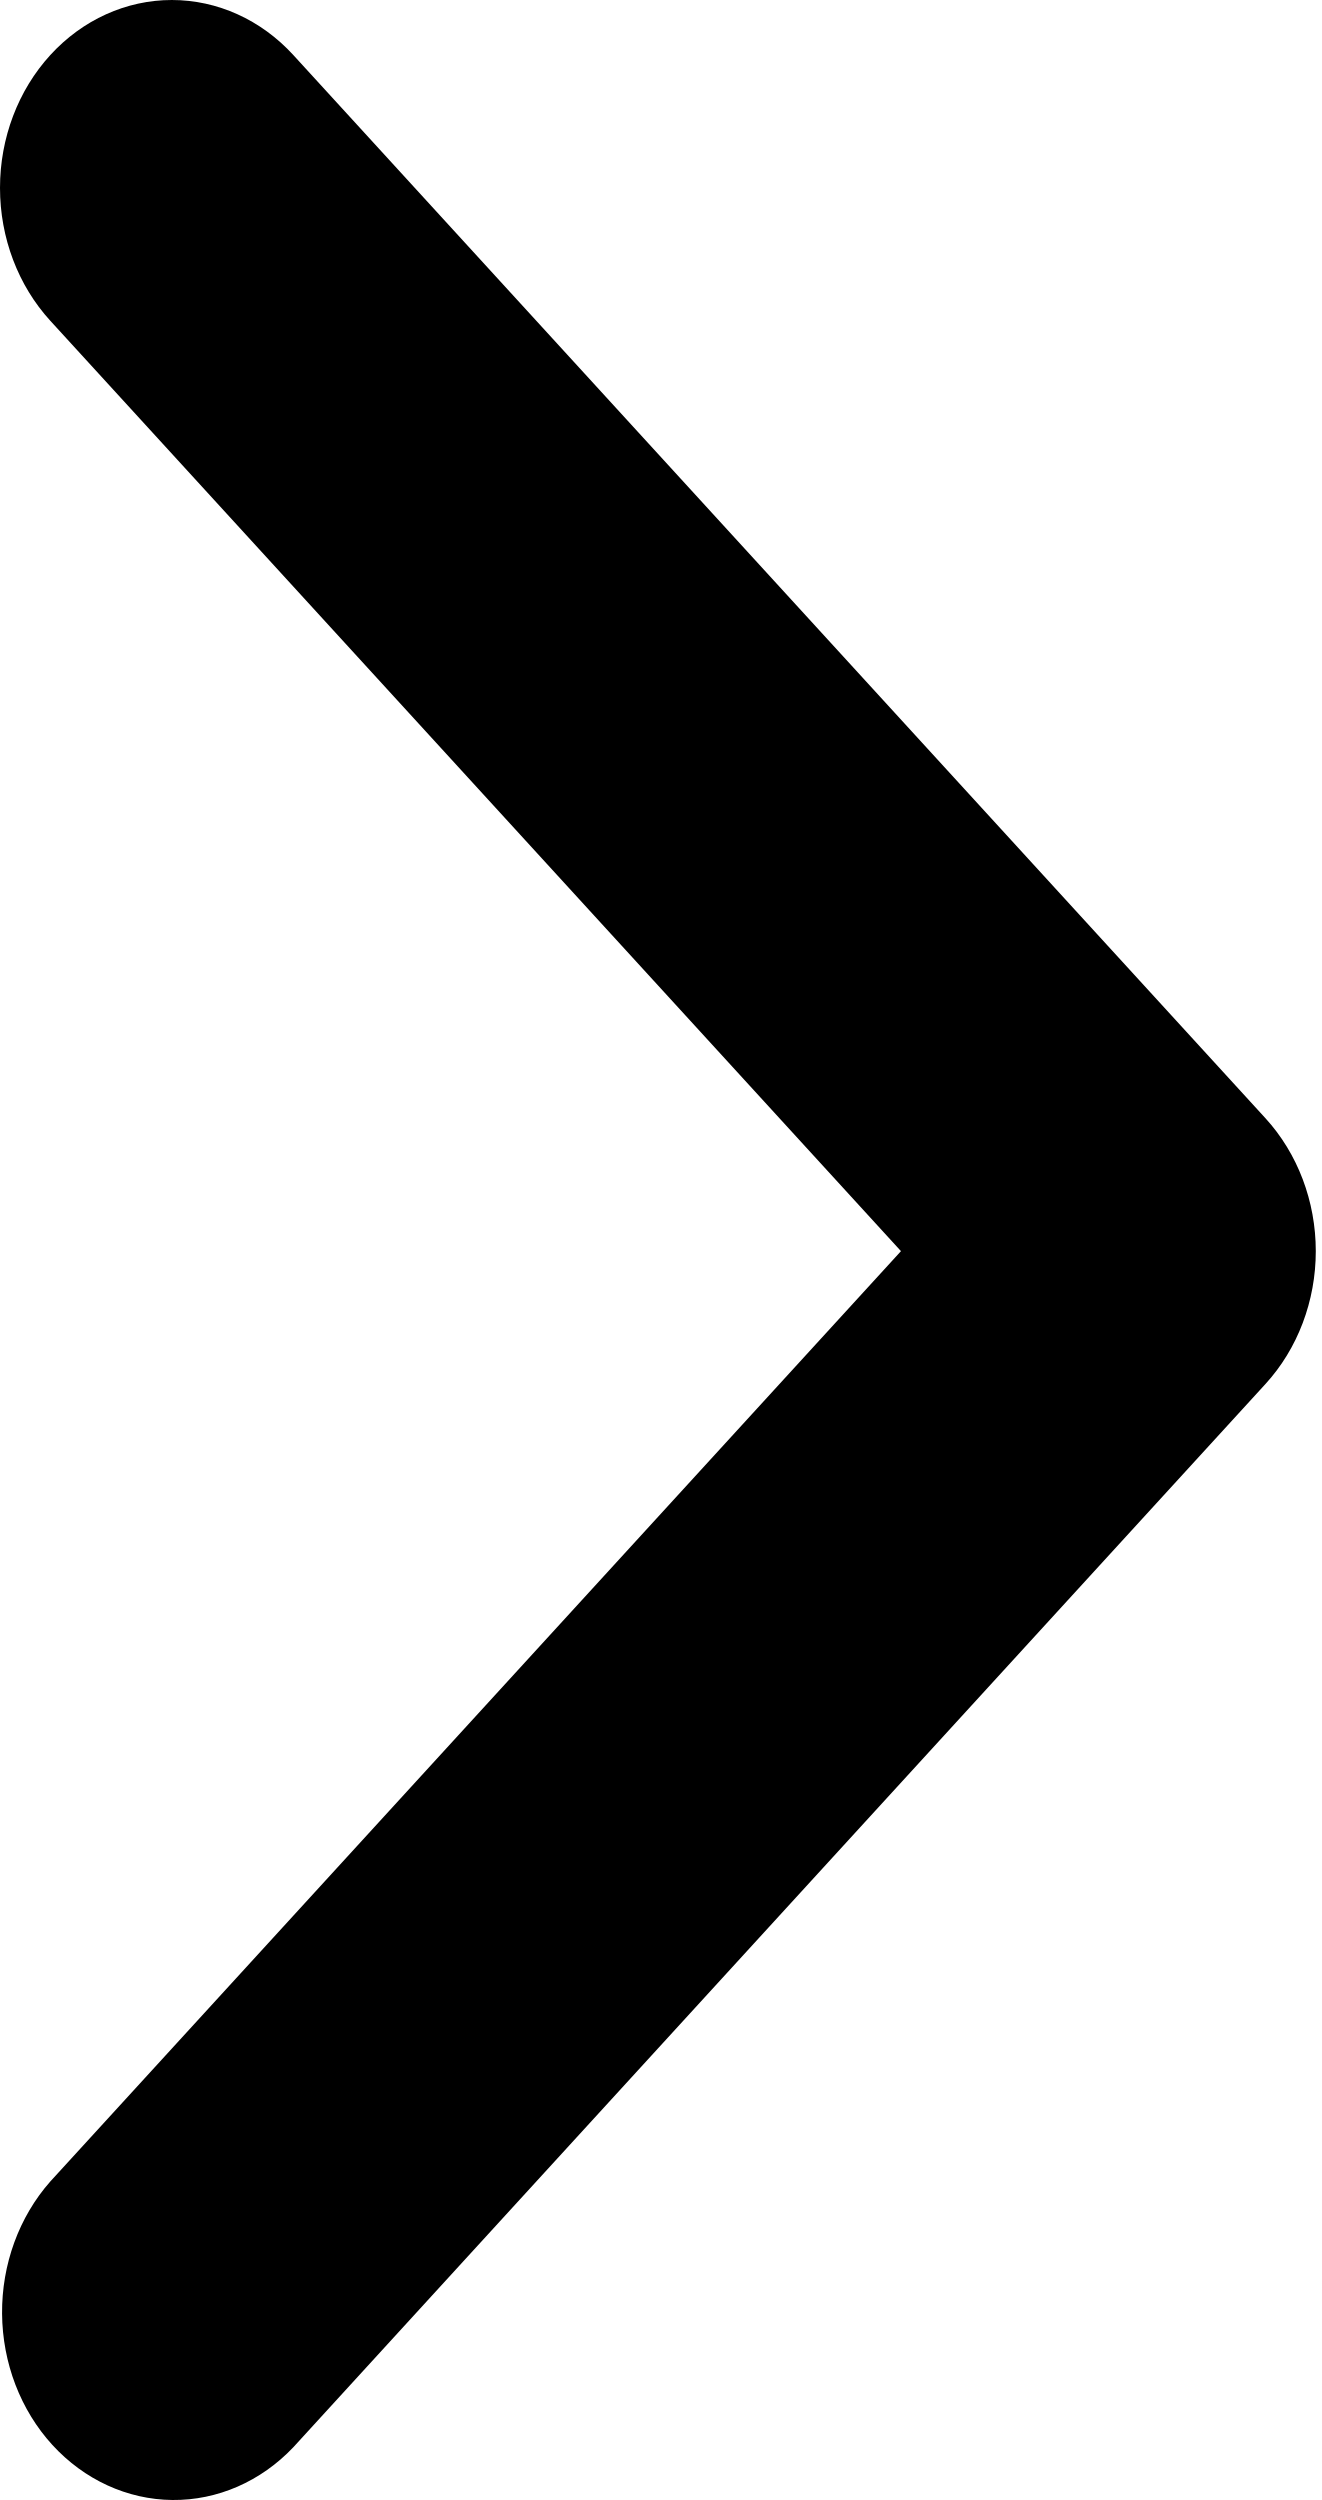
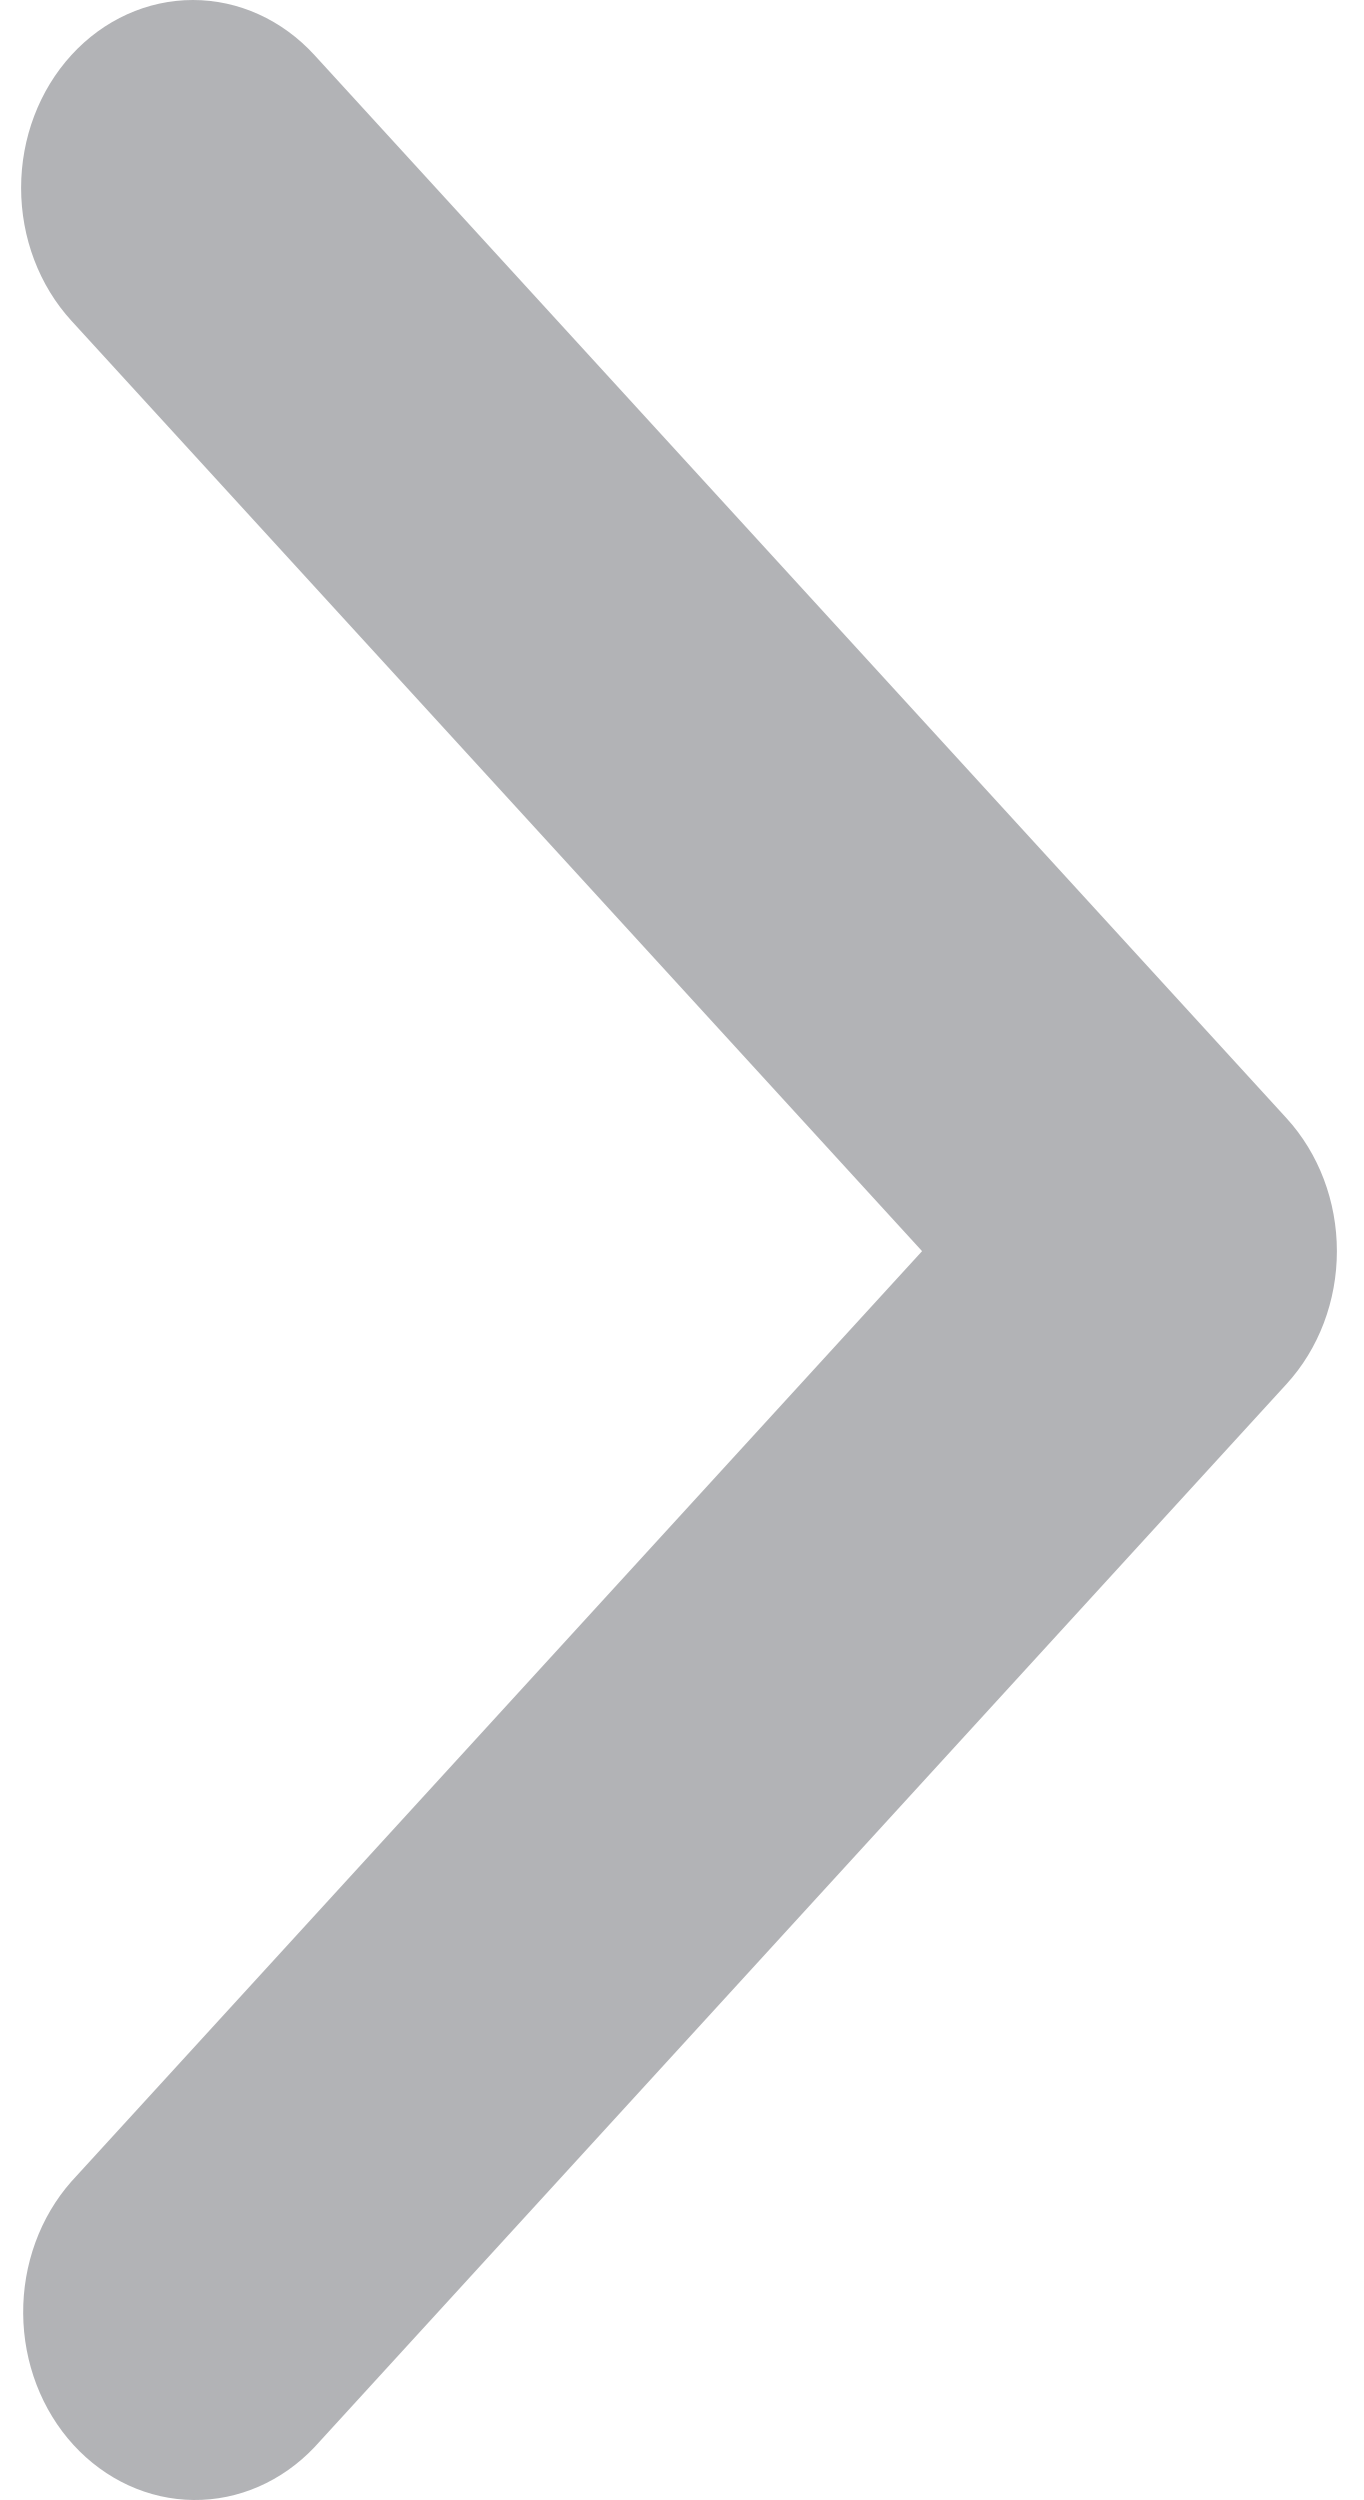
- <svg xmlns="http://www.w3.org/2000/svg" viewBox="0 0 37 70" fill="current">
+ <svg xmlns="http://www.w3.org/2000/svg" width="6" height="11" viewBox="0 0 37 70" fill="#B2B3B6">
  <path d="M1.409 1.541C0.507 2.528 0 3.866 0 5.261C0 6.657 0.507 7.995 1.409 8.982L25.227 35.032L1.409 61.081C0.532 62.074 0.047 63.403 0.058 64.783C0.069 66.163 0.575 67.483 1.467 68.459C2.36 69.434 3.566 69.988 4.828 70C6.09 70.012 7.305 69.481 8.213 68.523L35.433 38.752C36.335 37.766 36.842 36.427 36.842 35.032C36.842 33.636 36.335 32.298 35.433 31.311L8.213 1.541C7.31 0.554 6.087 0 4.811 0C3.535 0 2.311 0.554 1.409 1.541V1.541Z" fill="current" />
</svg>
